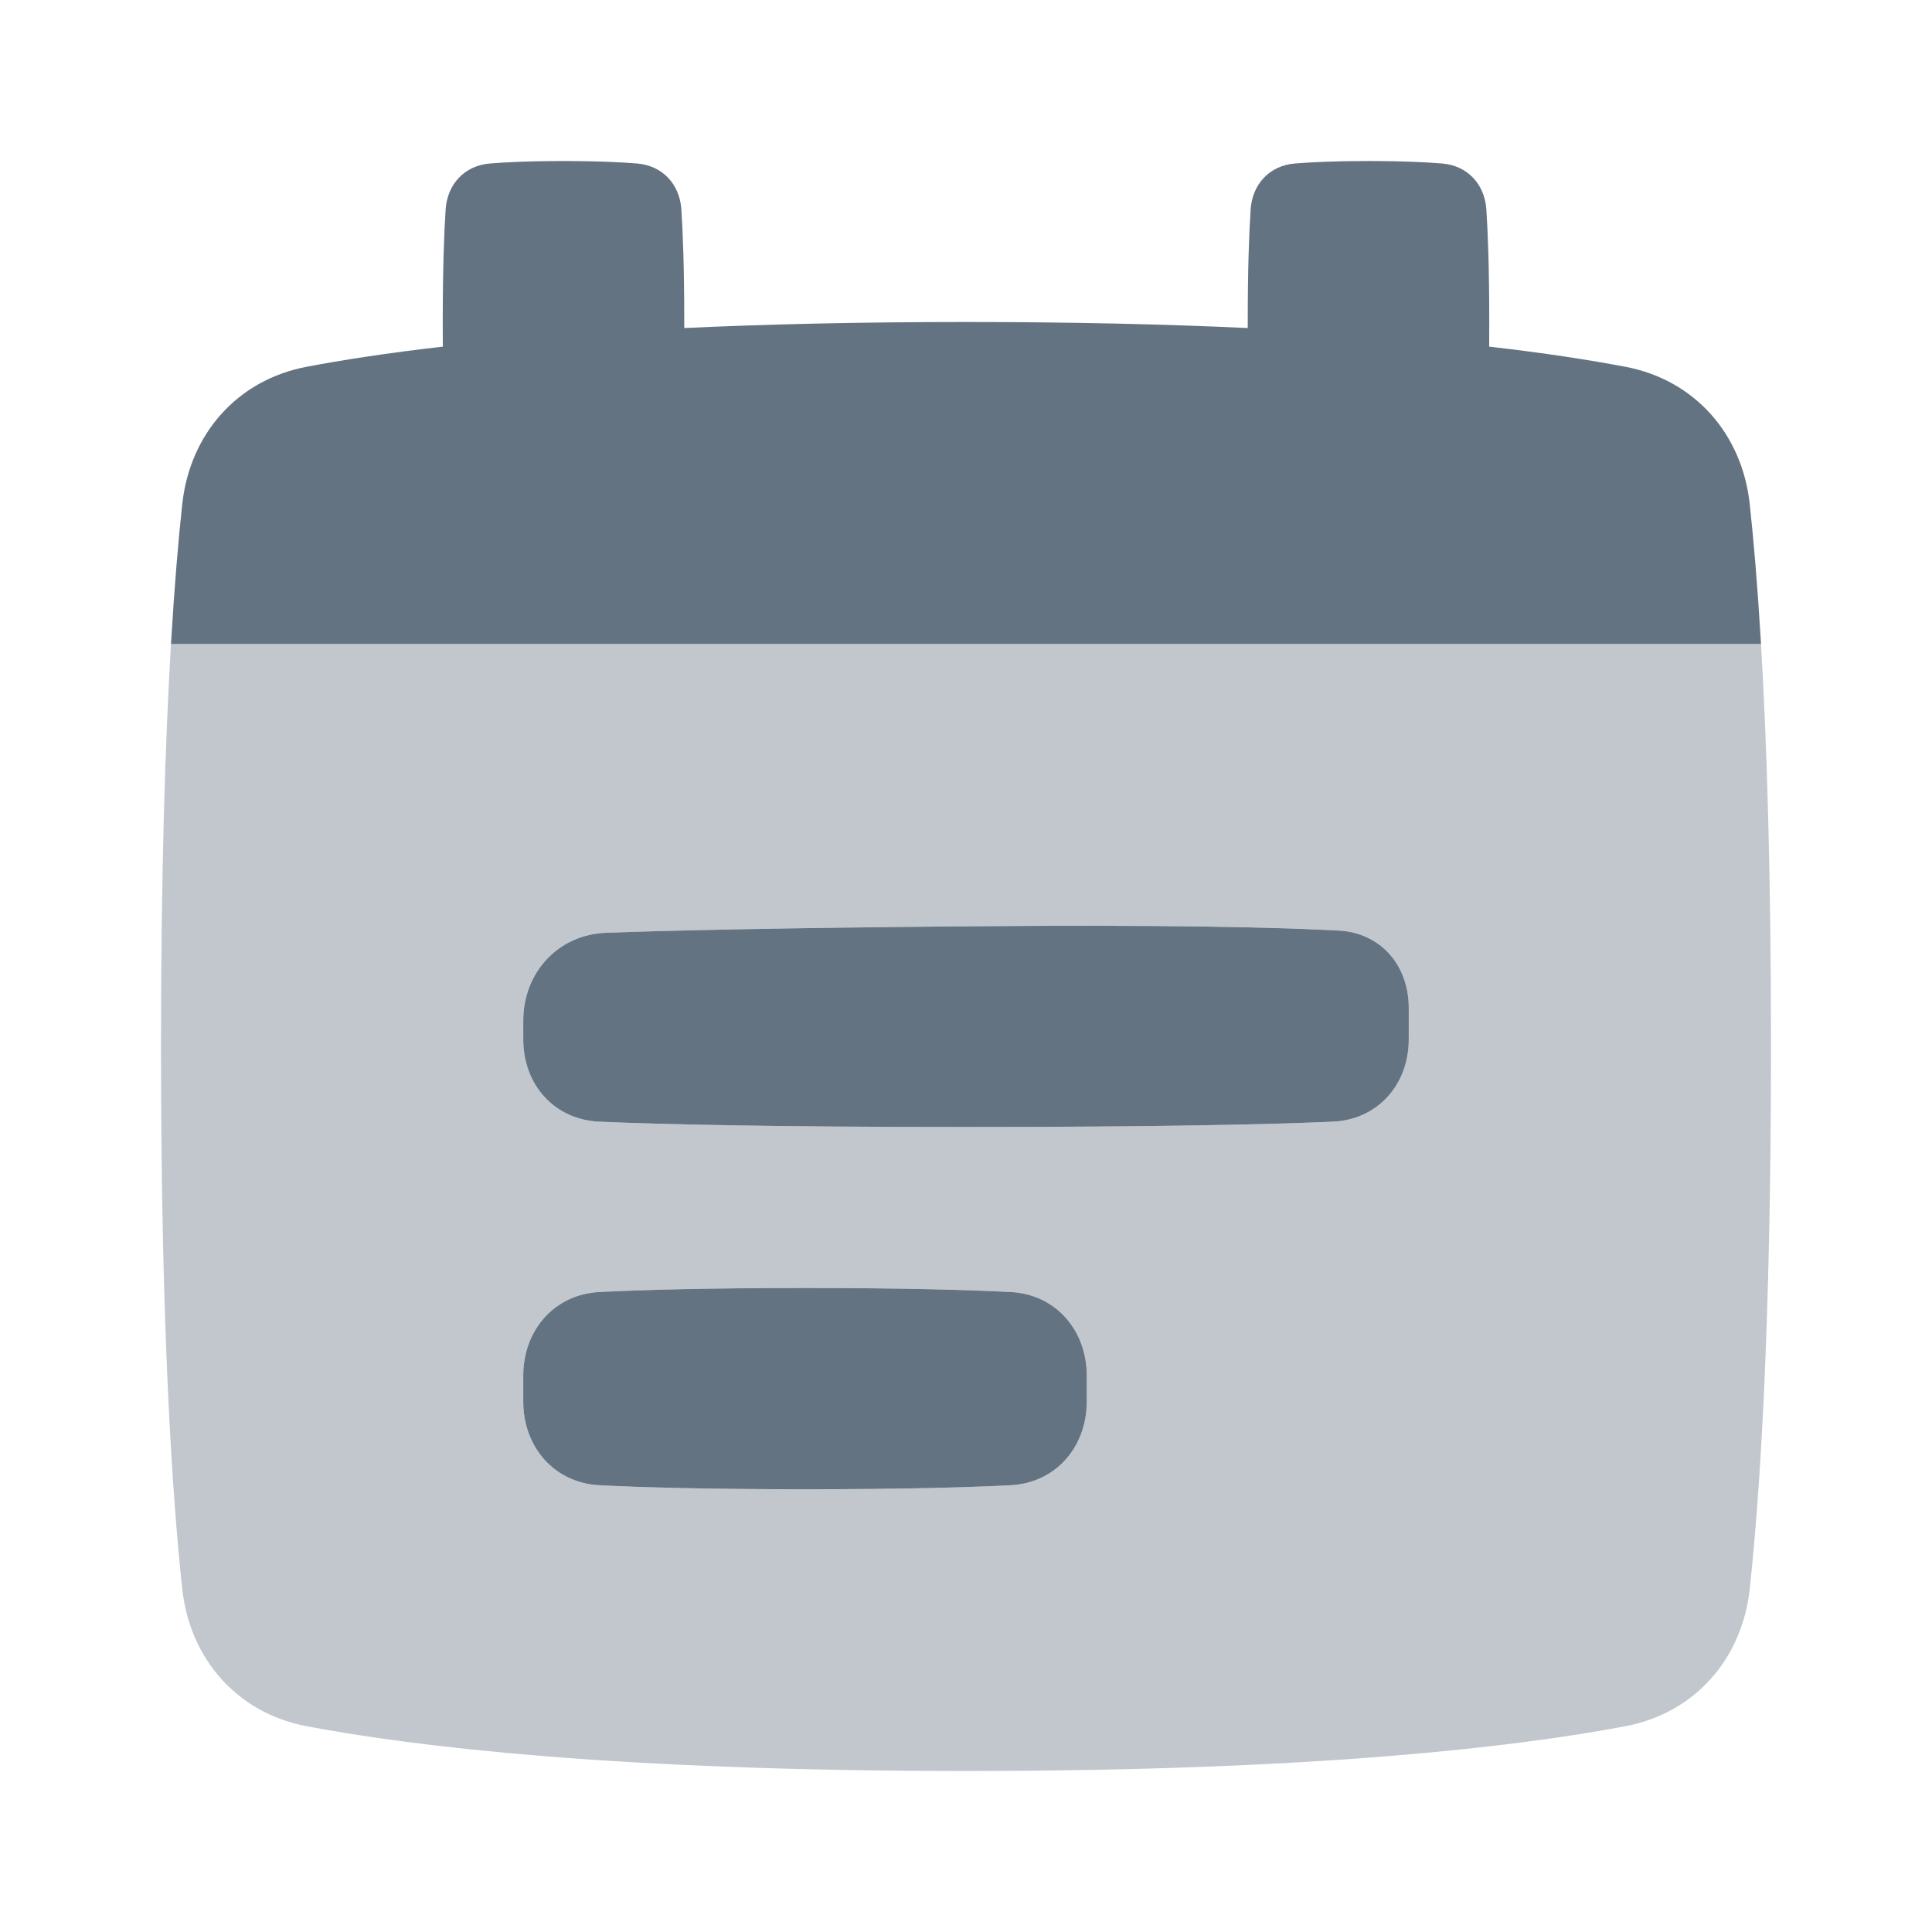
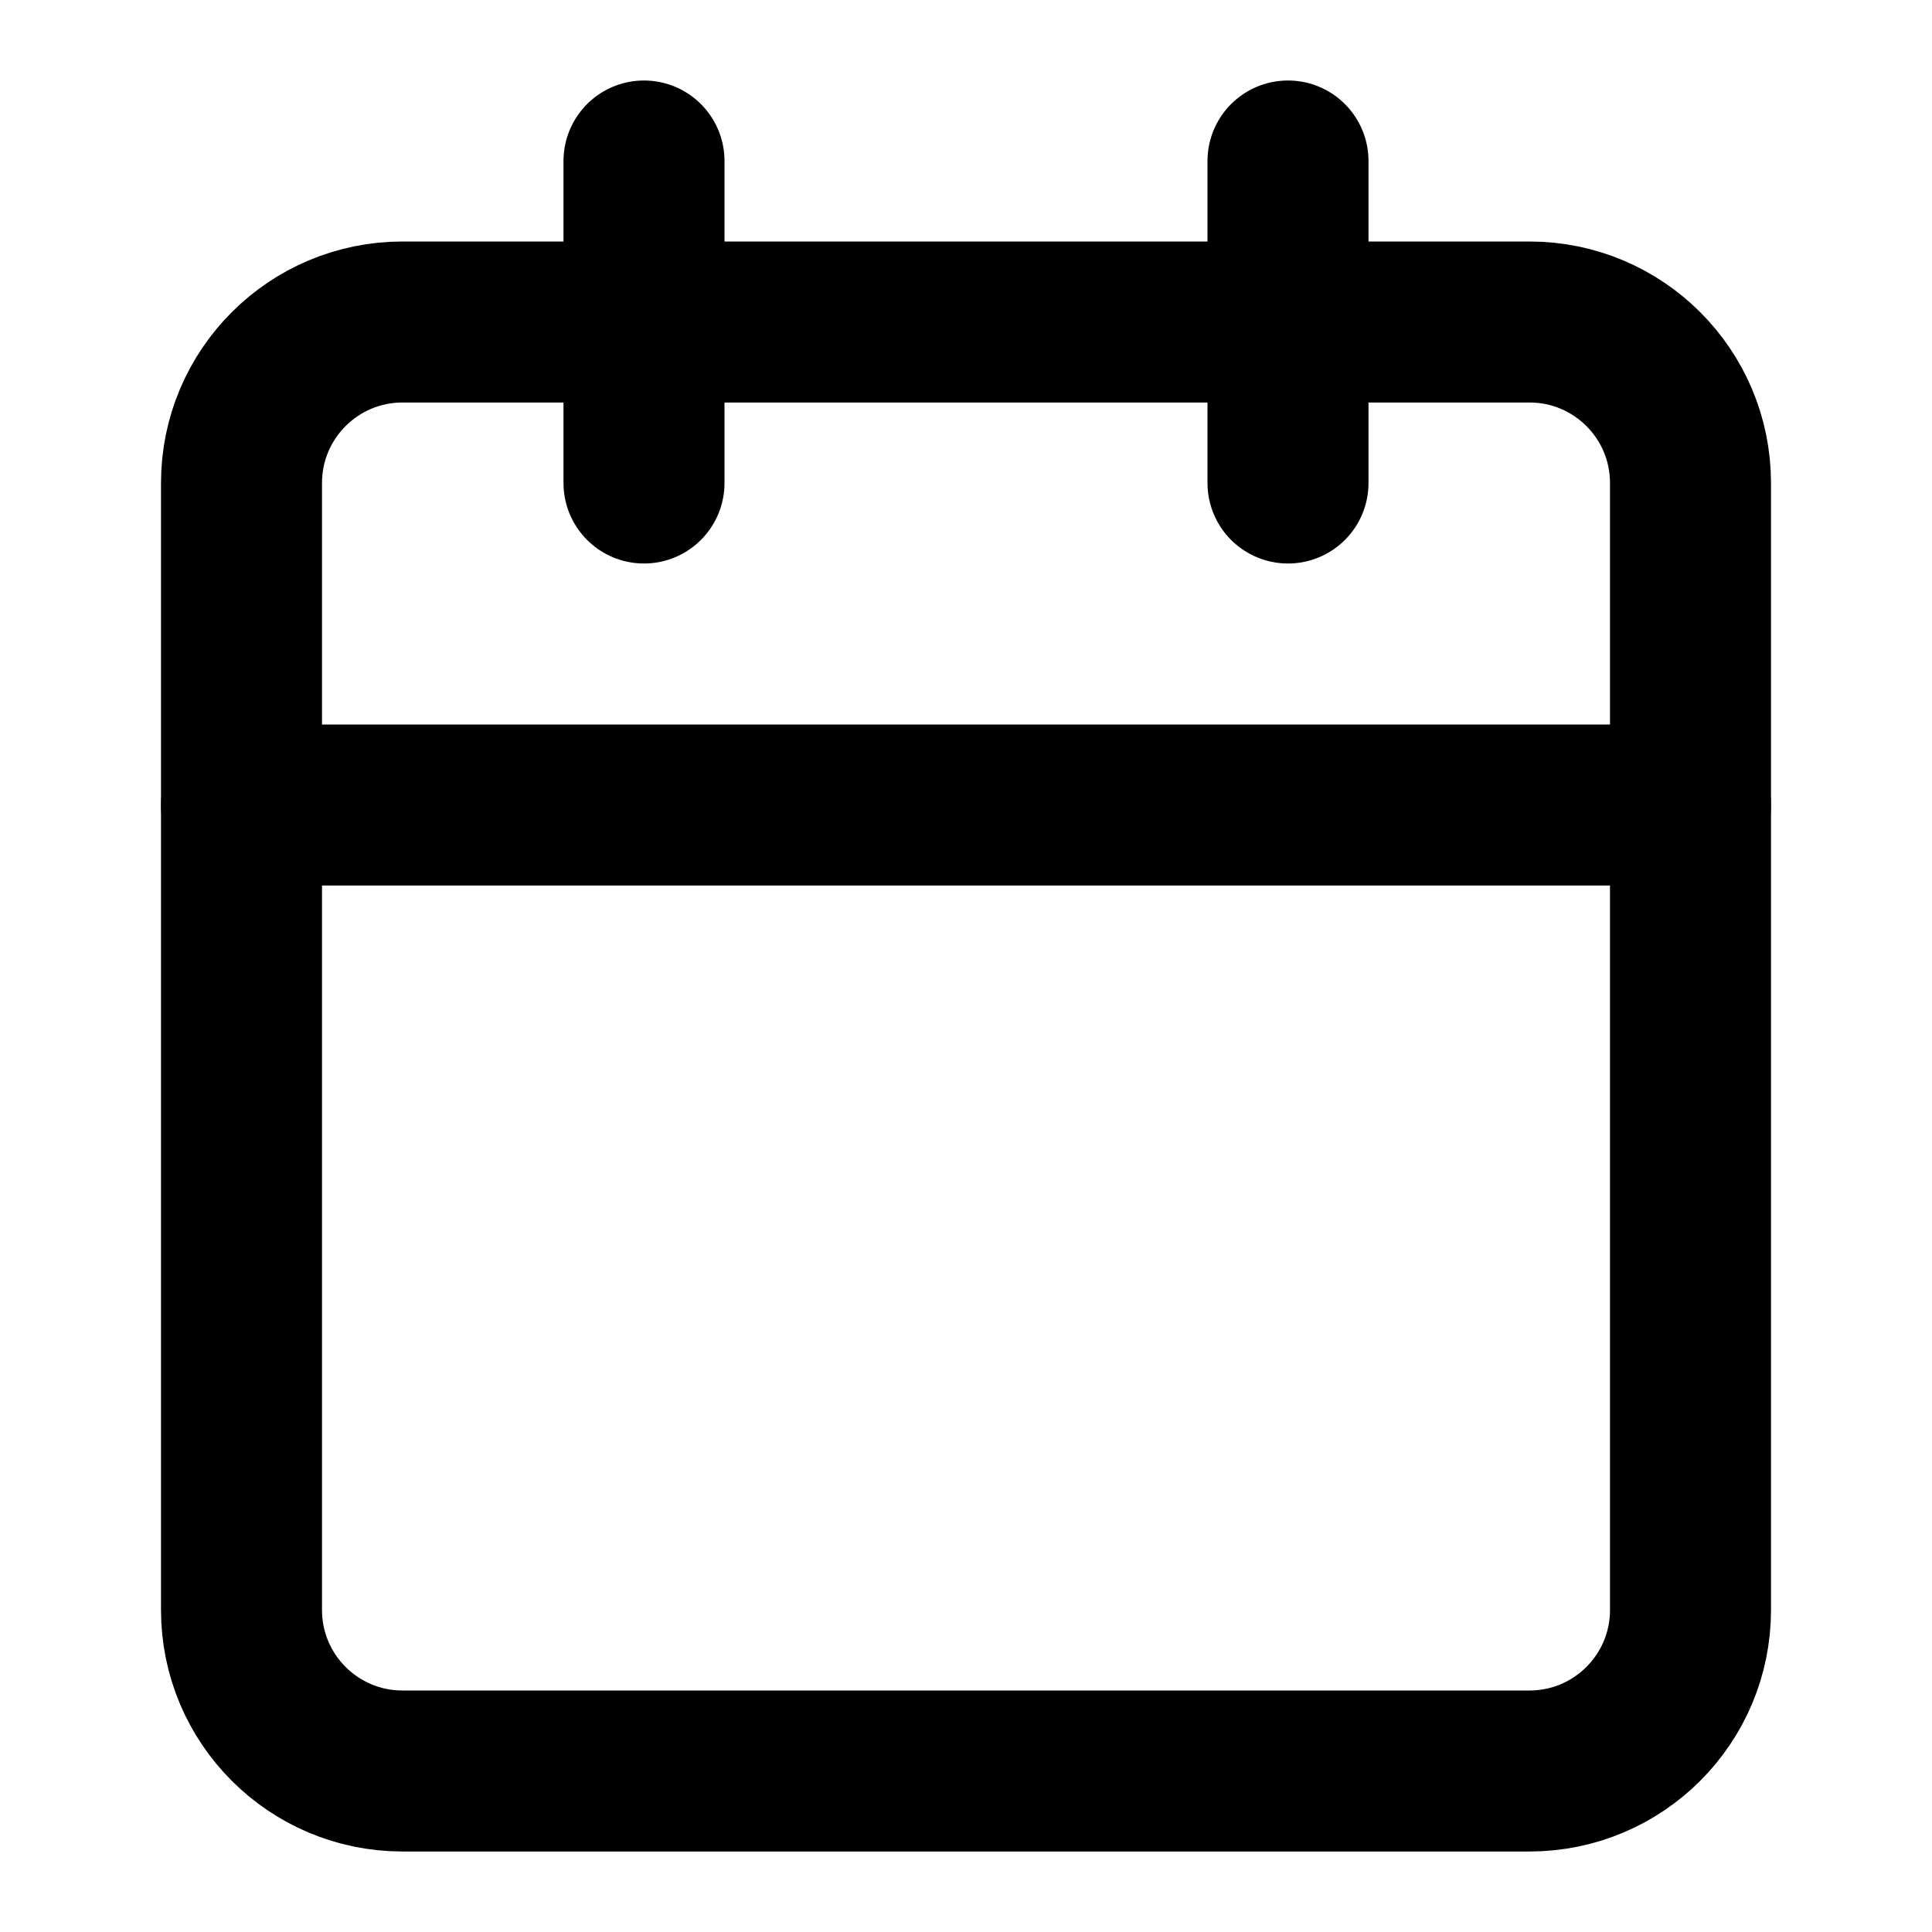
- <svg xmlns="http://www.w3.org/2000/svg" width="24" height="24" viewBox="0 0 24 24" fill="none">
-   <path opacity="0.4" fill-rule="evenodd" clip-rule="evenodd" d="M2.124 8H21.876C21.947 9.201 22 10.827 22 13C22 16.484 21.863 18.561 21.736 19.737C21.642 20.609 21.052 21.281 20.19 21.444C18.849 21.698 16.343 22 12 22C7.657 22 5.151 21.698 3.81 21.444C2.948 21.281 2.358 20.609 2.264 19.737C2.137 18.561 2 16.484 2 13C2 10.827 2.053 9.201 2.124 8ZM6.5 12.681C6.5 12.081 6.933 11.608 7.534 11.587C8.314 11.559 9.667 11.527 12 11.507C14.507 11.485 15.883 11.52 16.631 11.56C17.155 11.588 17.5 11.995 17.5 12.52V12.911C17.5 13.473 17.116 13.909 16.554 13.934C15.79 13.967 14.424 14 12 14C9.576 14 8.21 13.967 7.446 13.934C6.884 13.909 6.5 13.473 6.5 12.911V12.681ZM6.5 17.089C6.5 16.528 6.884 16.079 7.445 16.05C7.973 16.023 8.78 16 10 16C11.22 16 12.027 16.023 12.555 16.05C13.116 16.079 13.5 16.528 13.5 17.089V17.411C13.5 17.973 13.116 18.421 12.555 18.45C12.027 18.477 11.22 18.5 10 18.5C8.78 18.5 7.973 18.477 7.445 18.45C6.884 18.421 6.5 17.973 6.5 17.411V17.089Z" fill="#637381" />
-   <path d="M17.915 2.031C18.228 2.057 18.442 2.286 18.464 2.599C18.483 2.886 18.5 3.329 18.5 4C18.5 4.108 18.5 4.21 18.499 4.306C19.2 4.386 19.756 4.474 20.19 4.556C21.052 4.719 21.642 5.391 21.736 6.263C21.784 6.705 21.833 7.276 21.876 8H2.124C2.167 7.276 2.216 6.705 2.264 6.263C2.358 5.391 2.948 4.719 3.81 4.556C4.244 4.474 4.8 4.386 5.501 4.306C5.5 4.21 5.5 4.108 5.5 4C5.5 3.329 5.517 2.886 5.536 2.599C5.558 2.286 5.772 2.057 6.085 2.031C6.298 2.014 6.594 2 7 2C7.406 2 7.702 2.014 7.915 2.031C8.228 2.057 8.442 2.286 8.464 2.599C8.483 2.886 8.5 3.329 8.5 4C8.5 4.025 8.5 4.05 8.5 4.075C9.506 4.028 10.667 4 12 4C13.333 4 14.493 4.028 15.5 4.075L15.5 4C15.5 3.329 15.517 2.886 15.536 2.599C15.558 2.286 15.772 2.057 16.085 2.031C16.298 2.014 16.594 2 17 2C17.406 2 17.702 2.014 17.915 2.031Z" fill="#637381" />
-   <path fill-rule="evenodd" clip-rule="evenodd" d="M7.534 11.587C6.933 11.608 6.5 12.081 6.5 12.681V12.911C6.5 13.473 6.884 13.909 7.446 13.934C8.21 13.967 9.576 14 12 14C14.424 14 15.79 13.967 16.554 13.934C17.116 13.909 17.5 13.473 17.5 12.911V12.52C17.5 11.995 17.155 11.588 16.631 11.56C15.883 11.52 14.507 11.485 12 11.507C9.667 11.527 8.314 11.559 7.534 11.587ZM7.445 16.05C6.884 16.079 6.5 16.527 6.5 17.089V17.411C6.5 17.973 6.884 18.421 7.445 18.45C7.973 18.477 8.78 18.5 10 18.5C11.22 18.5 12.027 18.477 12.555 18.45C13.116 18.421 13.5 17.973 13.5 17.411V17.089C13.5 16.527 13.116 16.079 12.555 16.05C12.027 16.023 11.22 16 10 16C8.78 16 7.973 16.023 7.445 16.05Z" fill="#637381" />
+ <svg xmlns="http://www.w3.org/2000/svg" width="24" height="24" viewBox="0 0 24 24" fill="none" stroke="currentColor" stroke-width="2" stroke-linecap="round" stroke-linejoin="round" class="lucide lucide-calendar">
+   <path d="M8 2v4" />
+   <path d="M16 2v4" />
+   <rect width="18" height="18" x="3" y="4" rx="2" />
+   <path d="M3 10h18" />
</svg>
